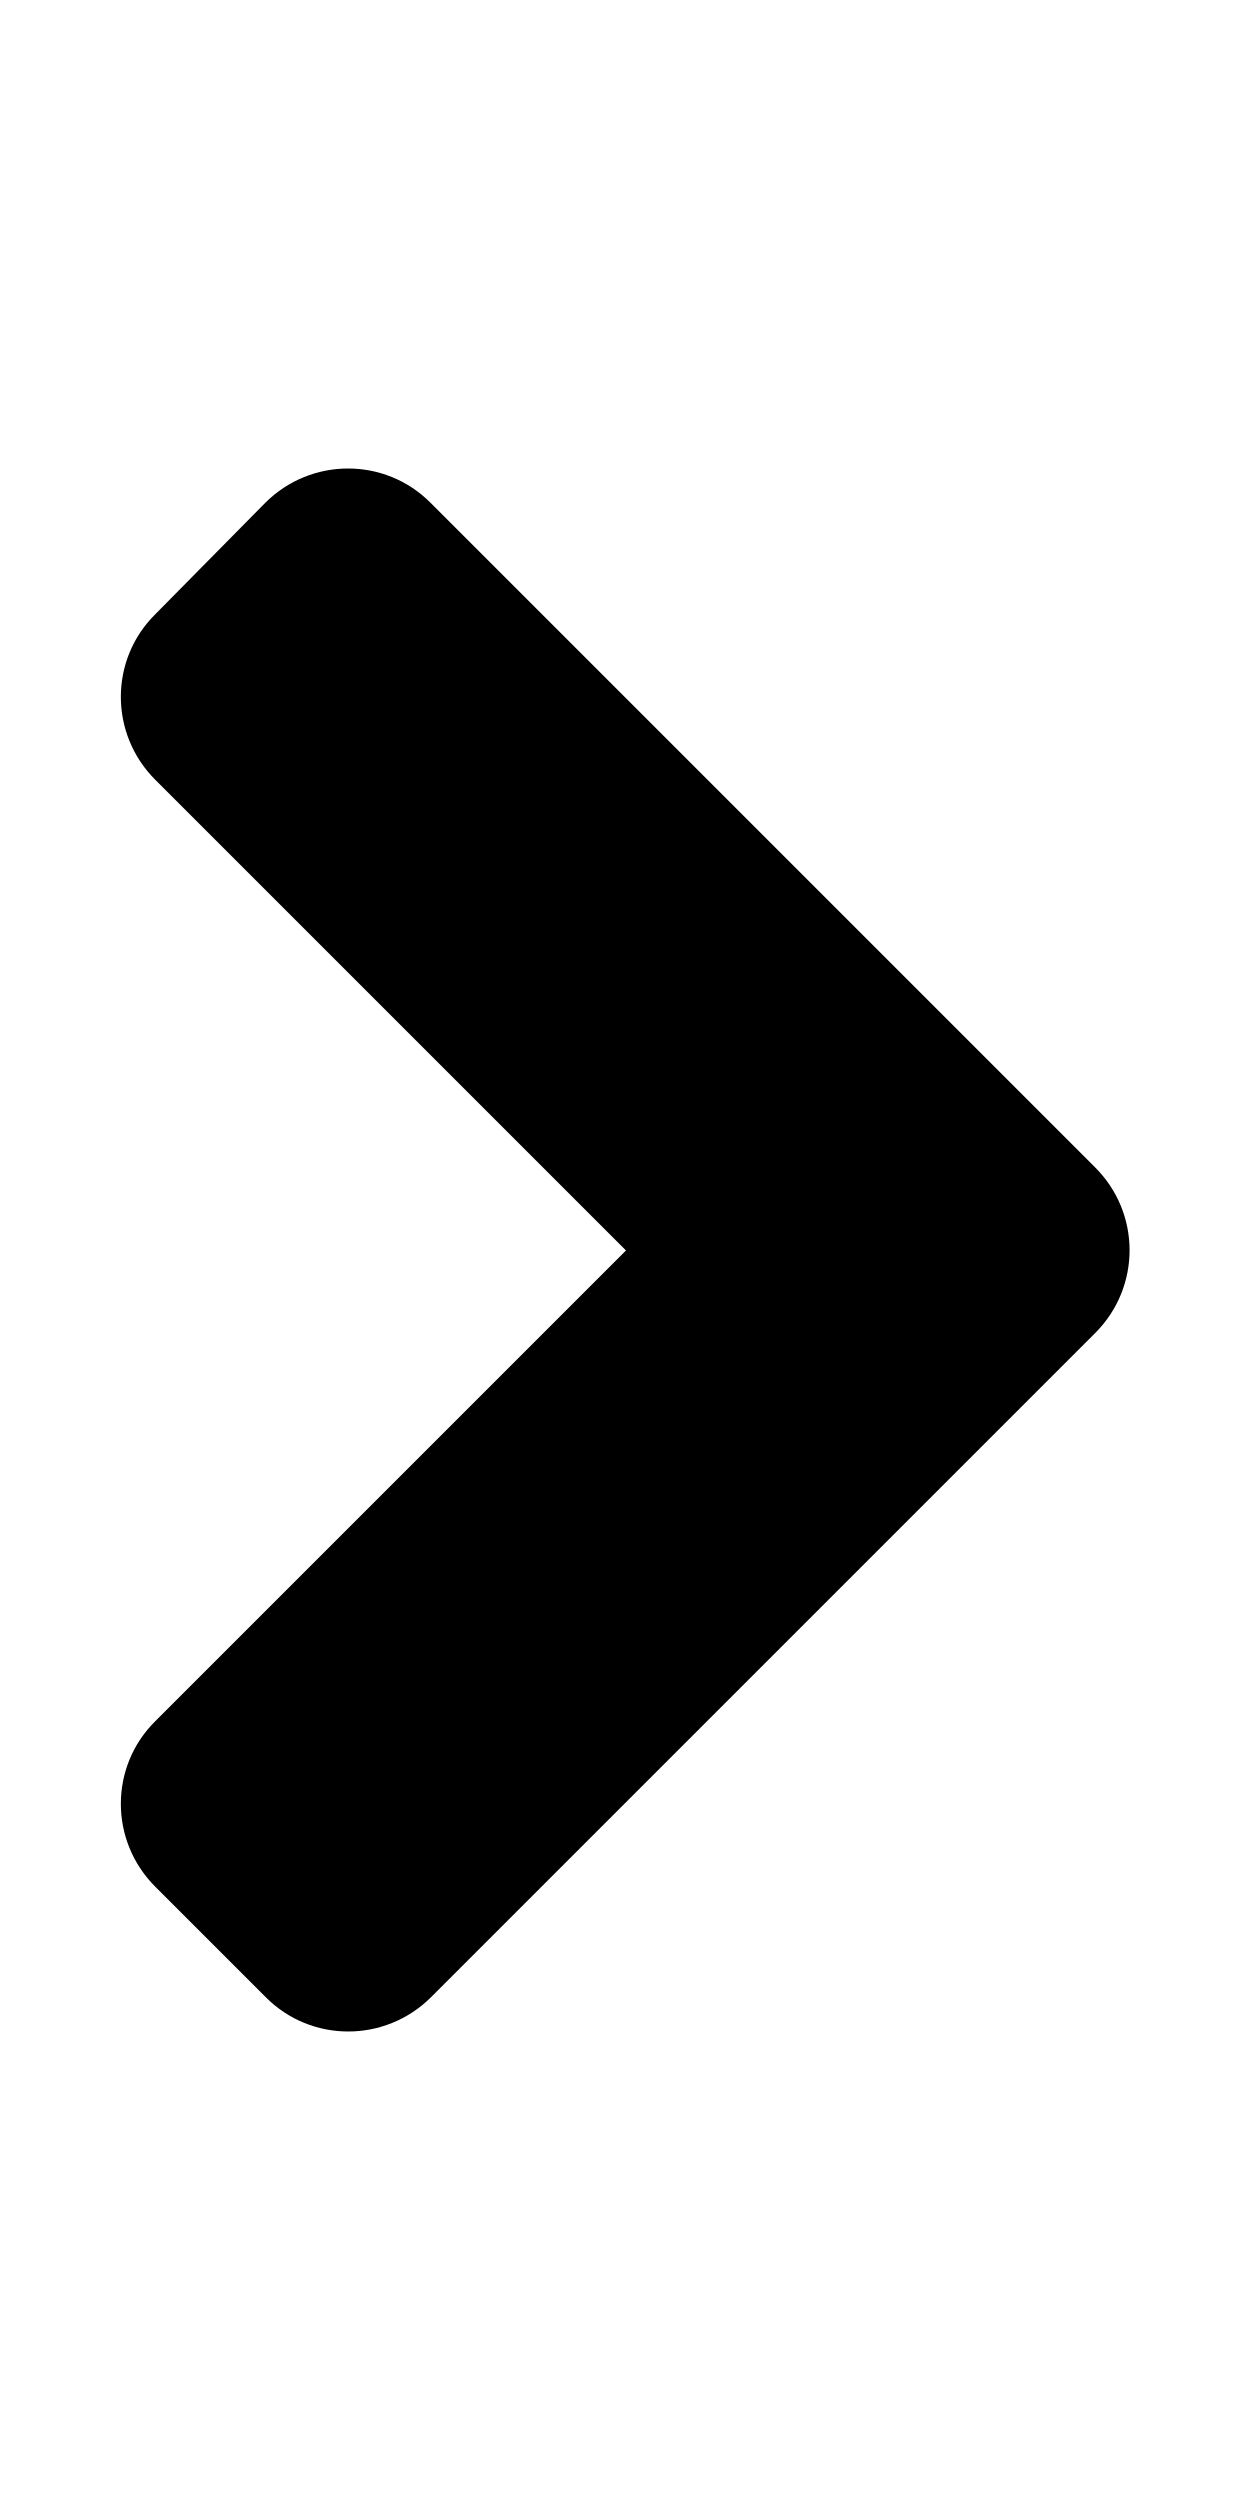
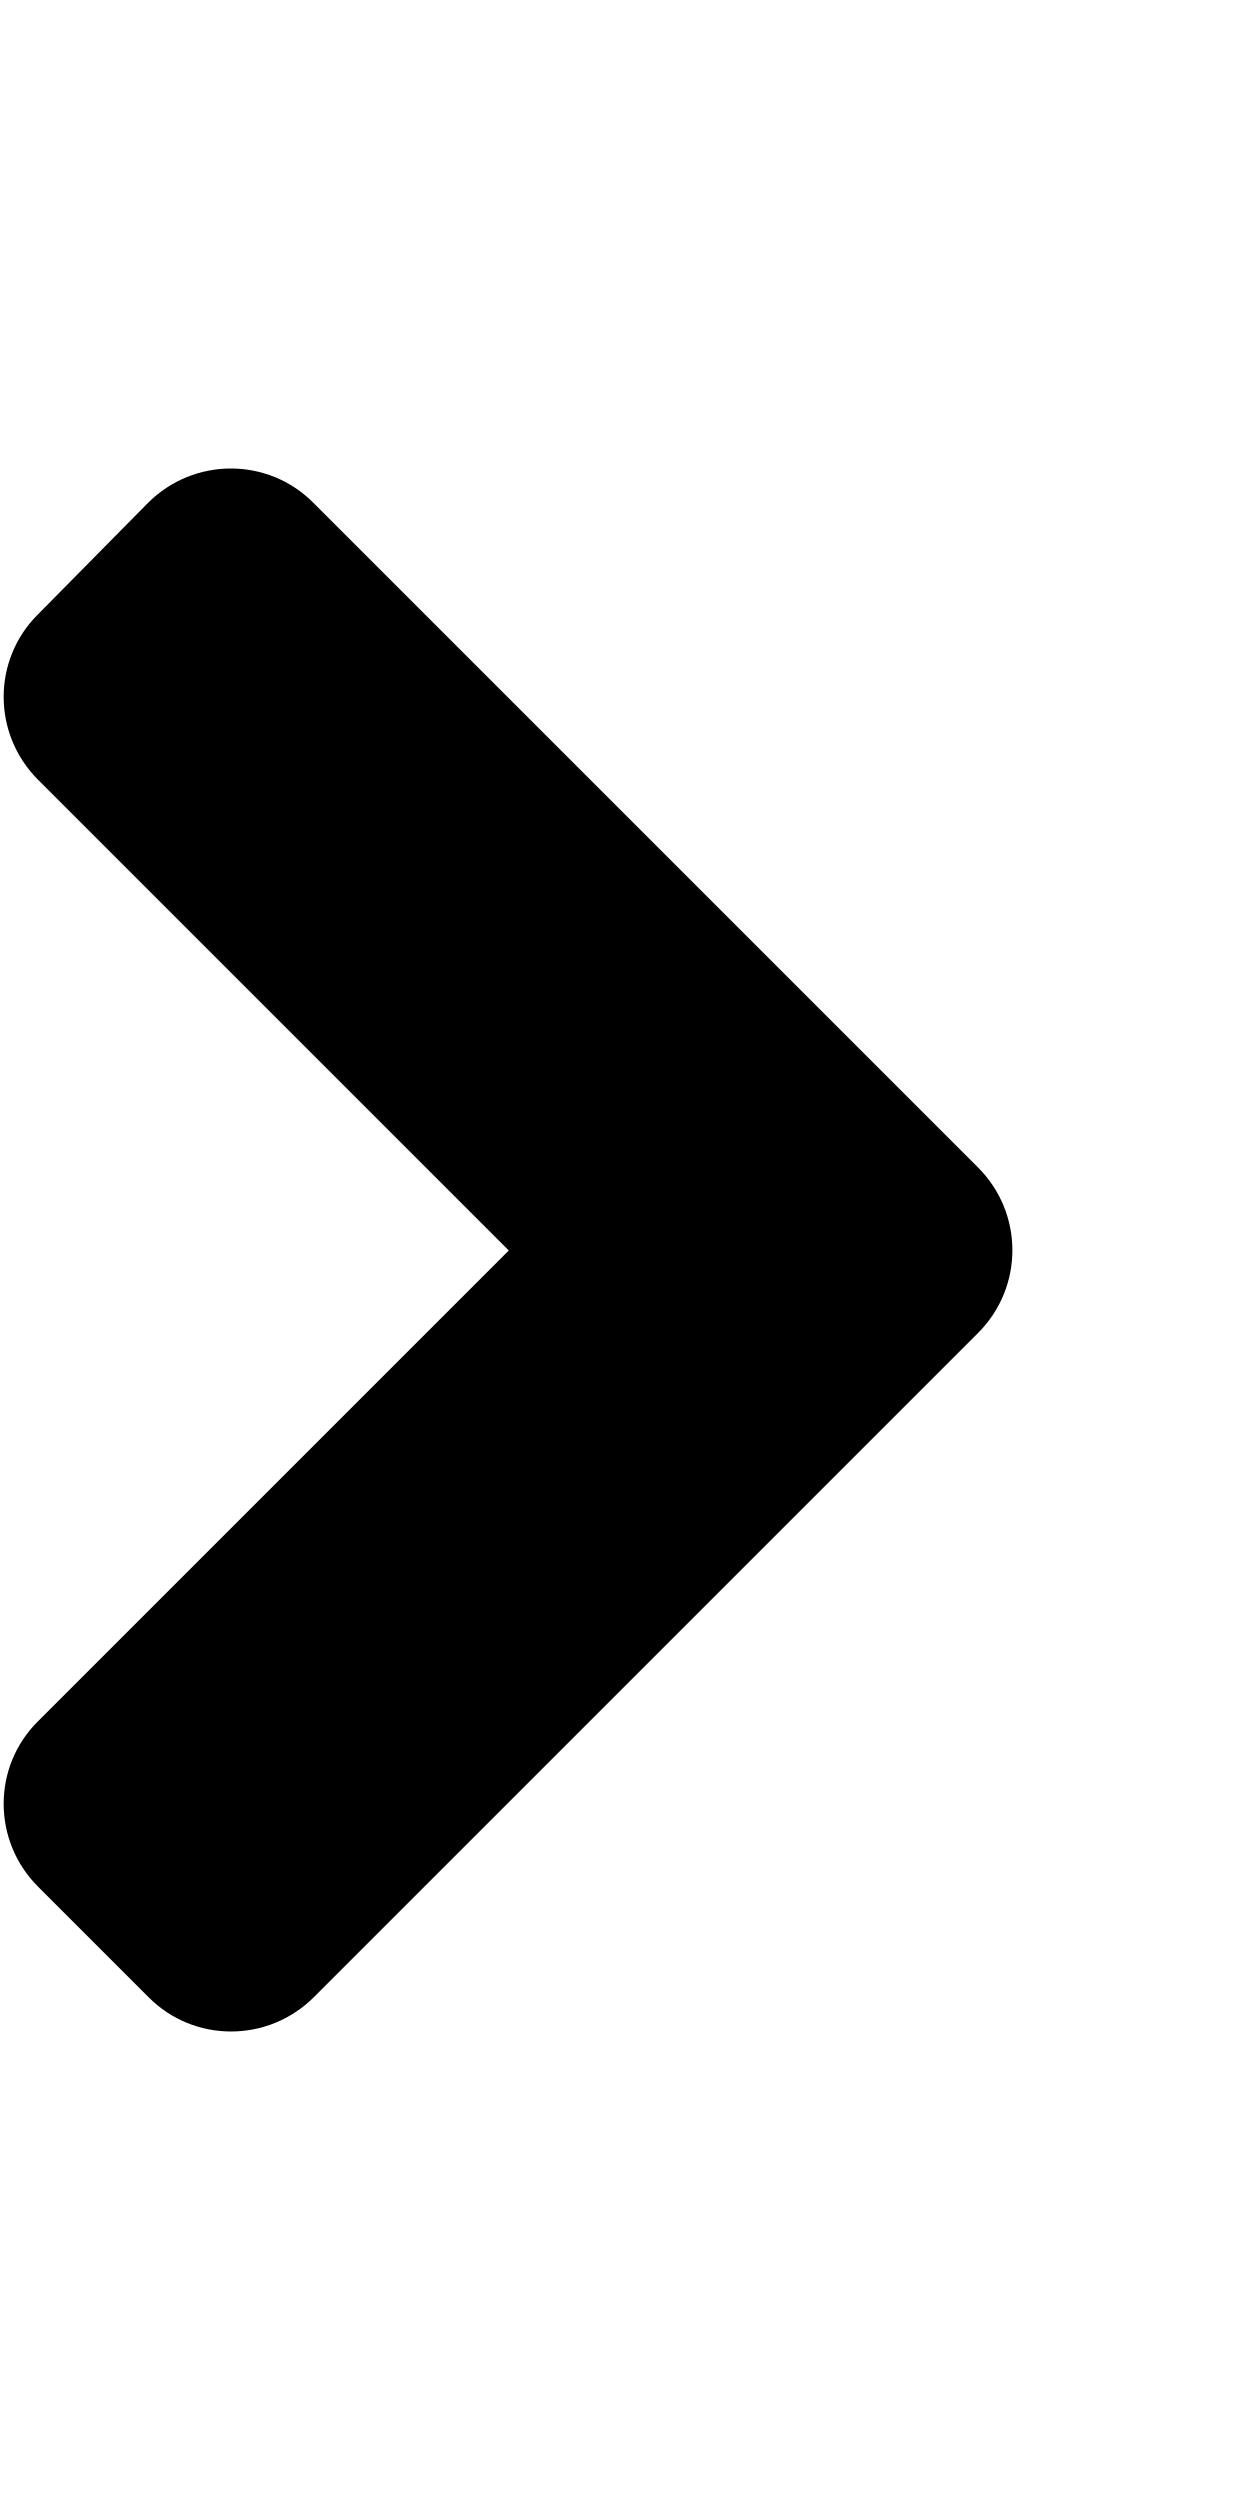
- <svg xmlns="http://www.w3.org/2000/svg" viewBox="0 0 256 512">
-   <path d="M224.3 273l-136 136c-9.4 9.4-24.6 9.4-33.9 0l-22.6-22.6c-9.4-9.4-9.4-24.6 0-33.9l96.4-96.4-96.4-96.4c-9.4-9.4-9.4-24.6 0-33.9L54.3 103c9.4-9.4 24.6-9.4 33.9 0l136 136c9.5 9.4 9.5 24.6.1 34z" />
+ <svg xmlns="http://www.w3.org/2000/svg" viewBox="0 0 256 512" version="1.1" id="svg4">
+   <defs id="defs8" />
+   <path d="m 200.3,273 -136,136 c -9.4,9.4 -24.6,9.4 -33.9,0 L 7.8,386.4 c -9.4,-9.4 -9.4,-24.6 0,-33.9 L 104.2,256.1 7.8,159.7 c -9.4,-9.4 -9.4,-24.6 0,-33.9 L 30.3,103 c 9.4,-9.4 24.6,-9.4 33.9,0 l 136,136 c 9.5,9.4 9.5,24.6 0.1,34 z" id="path2" />
</svg>
